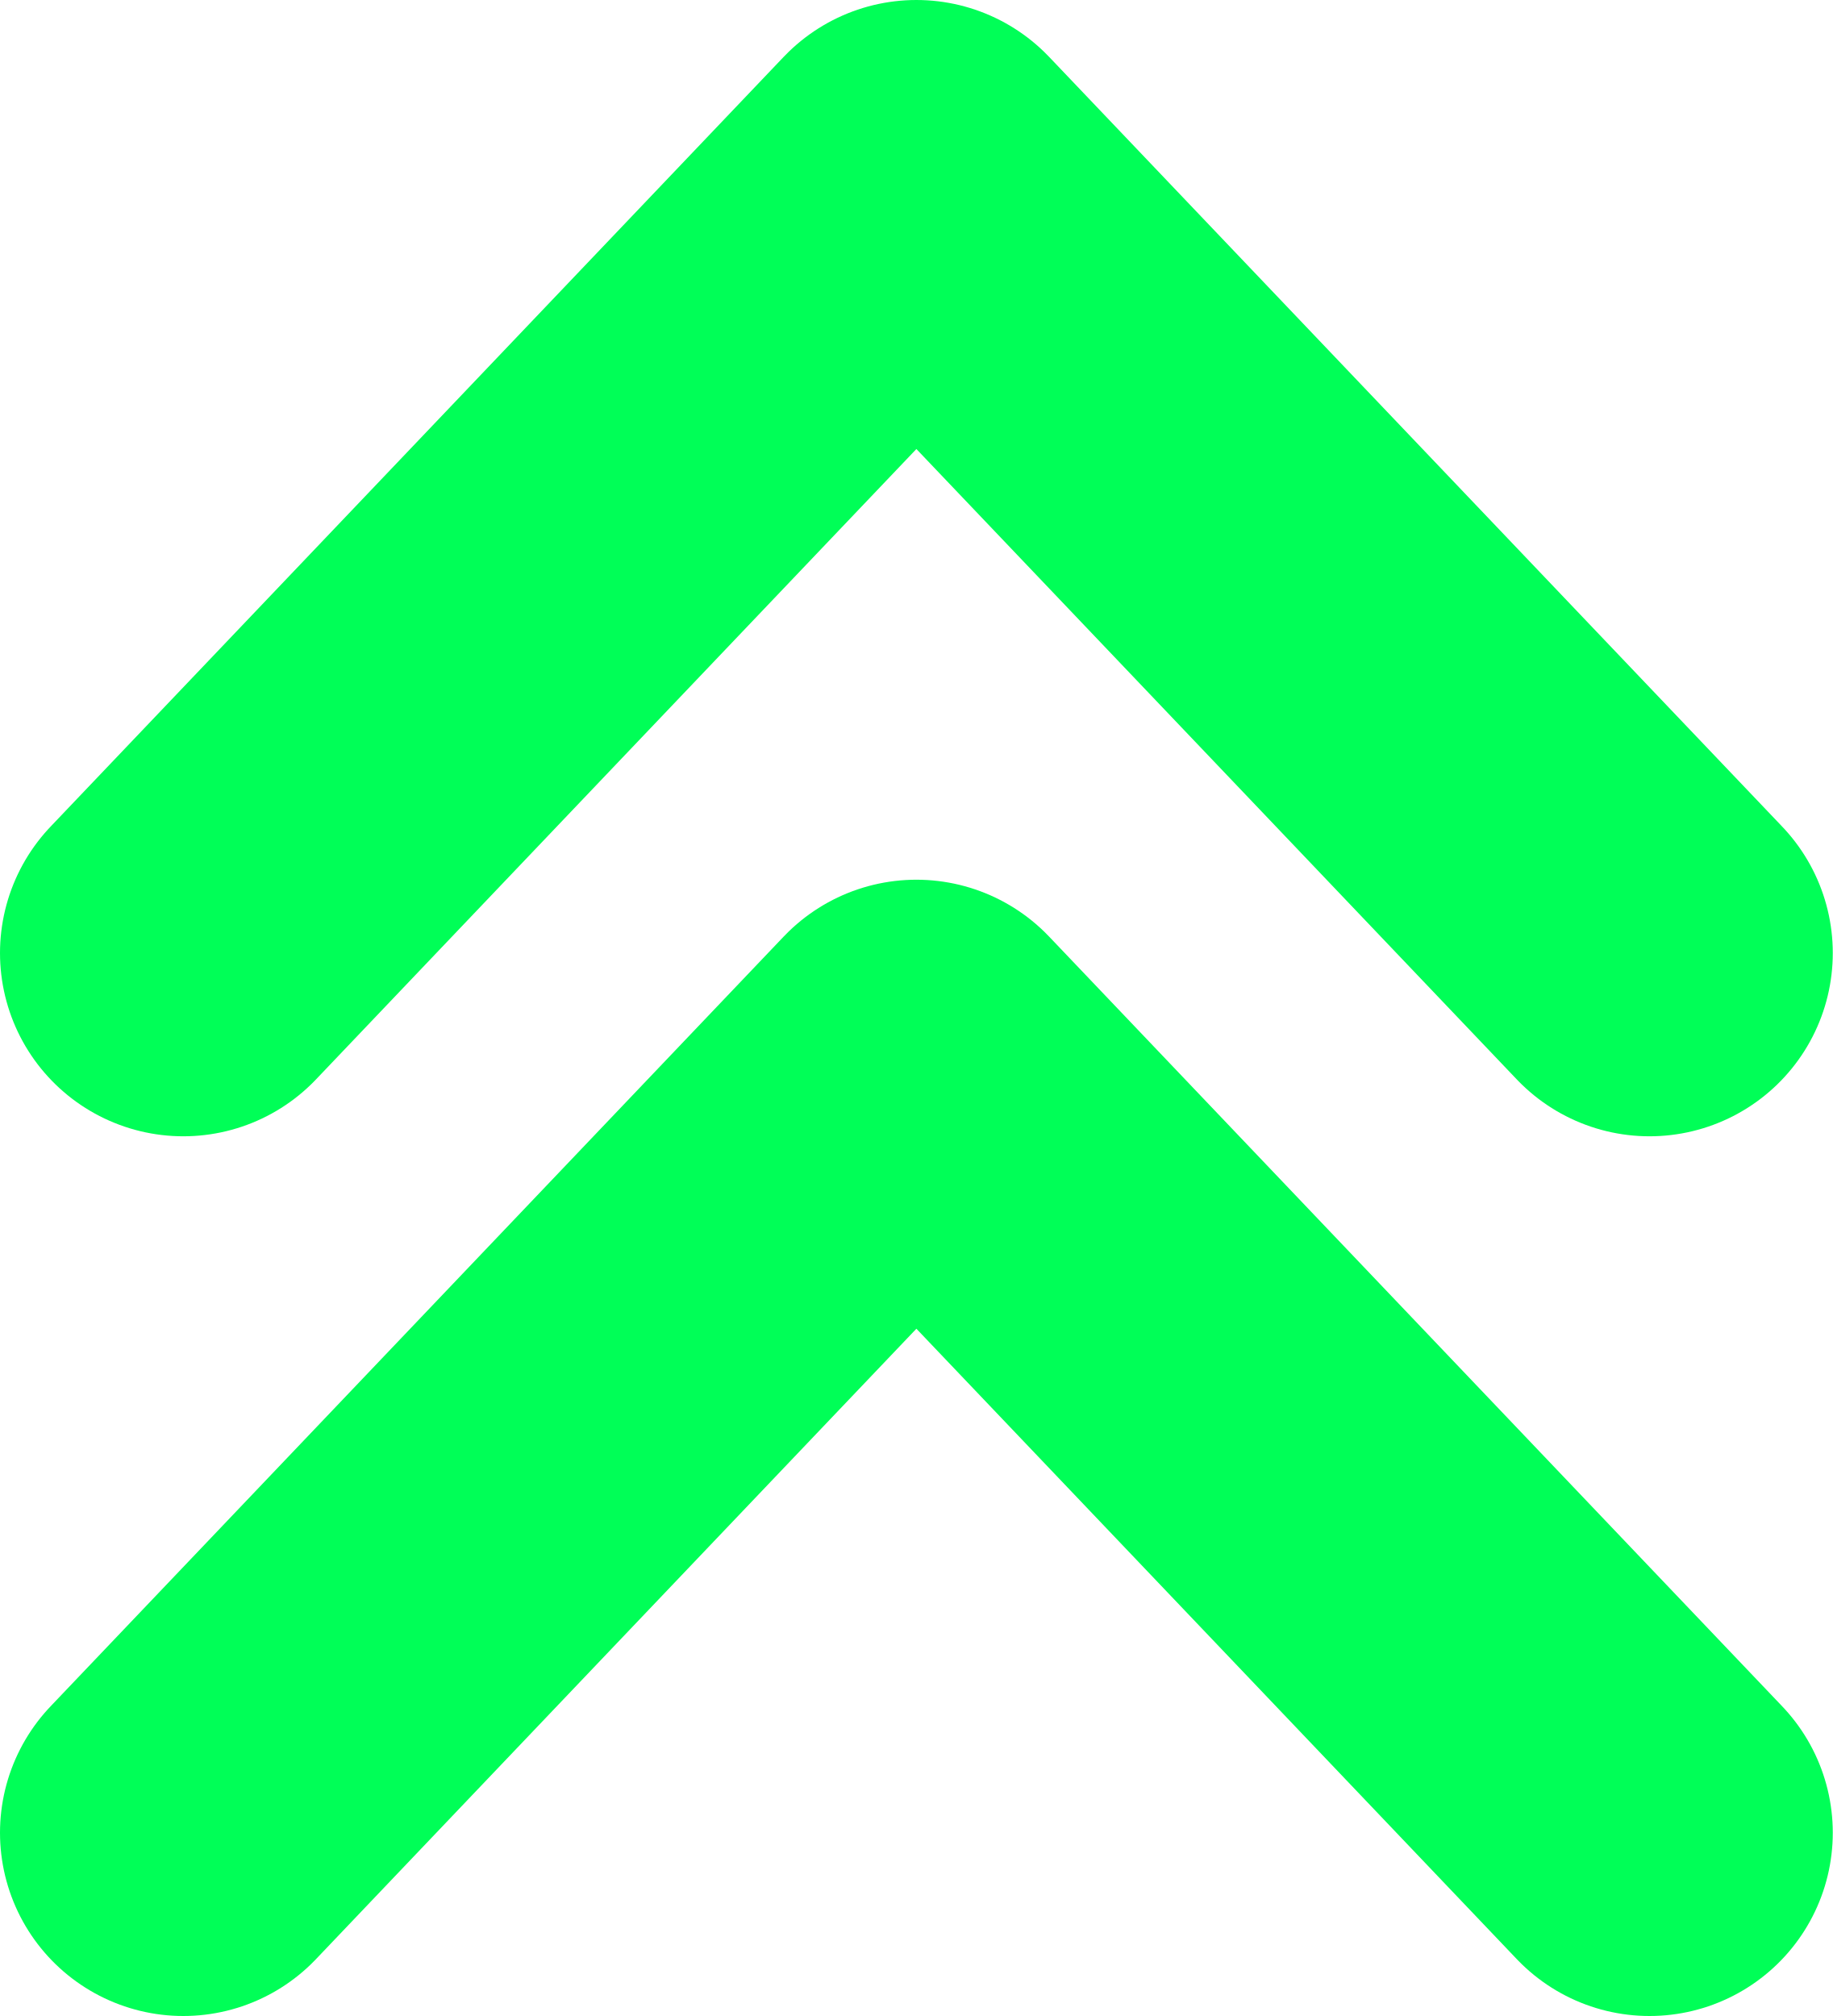
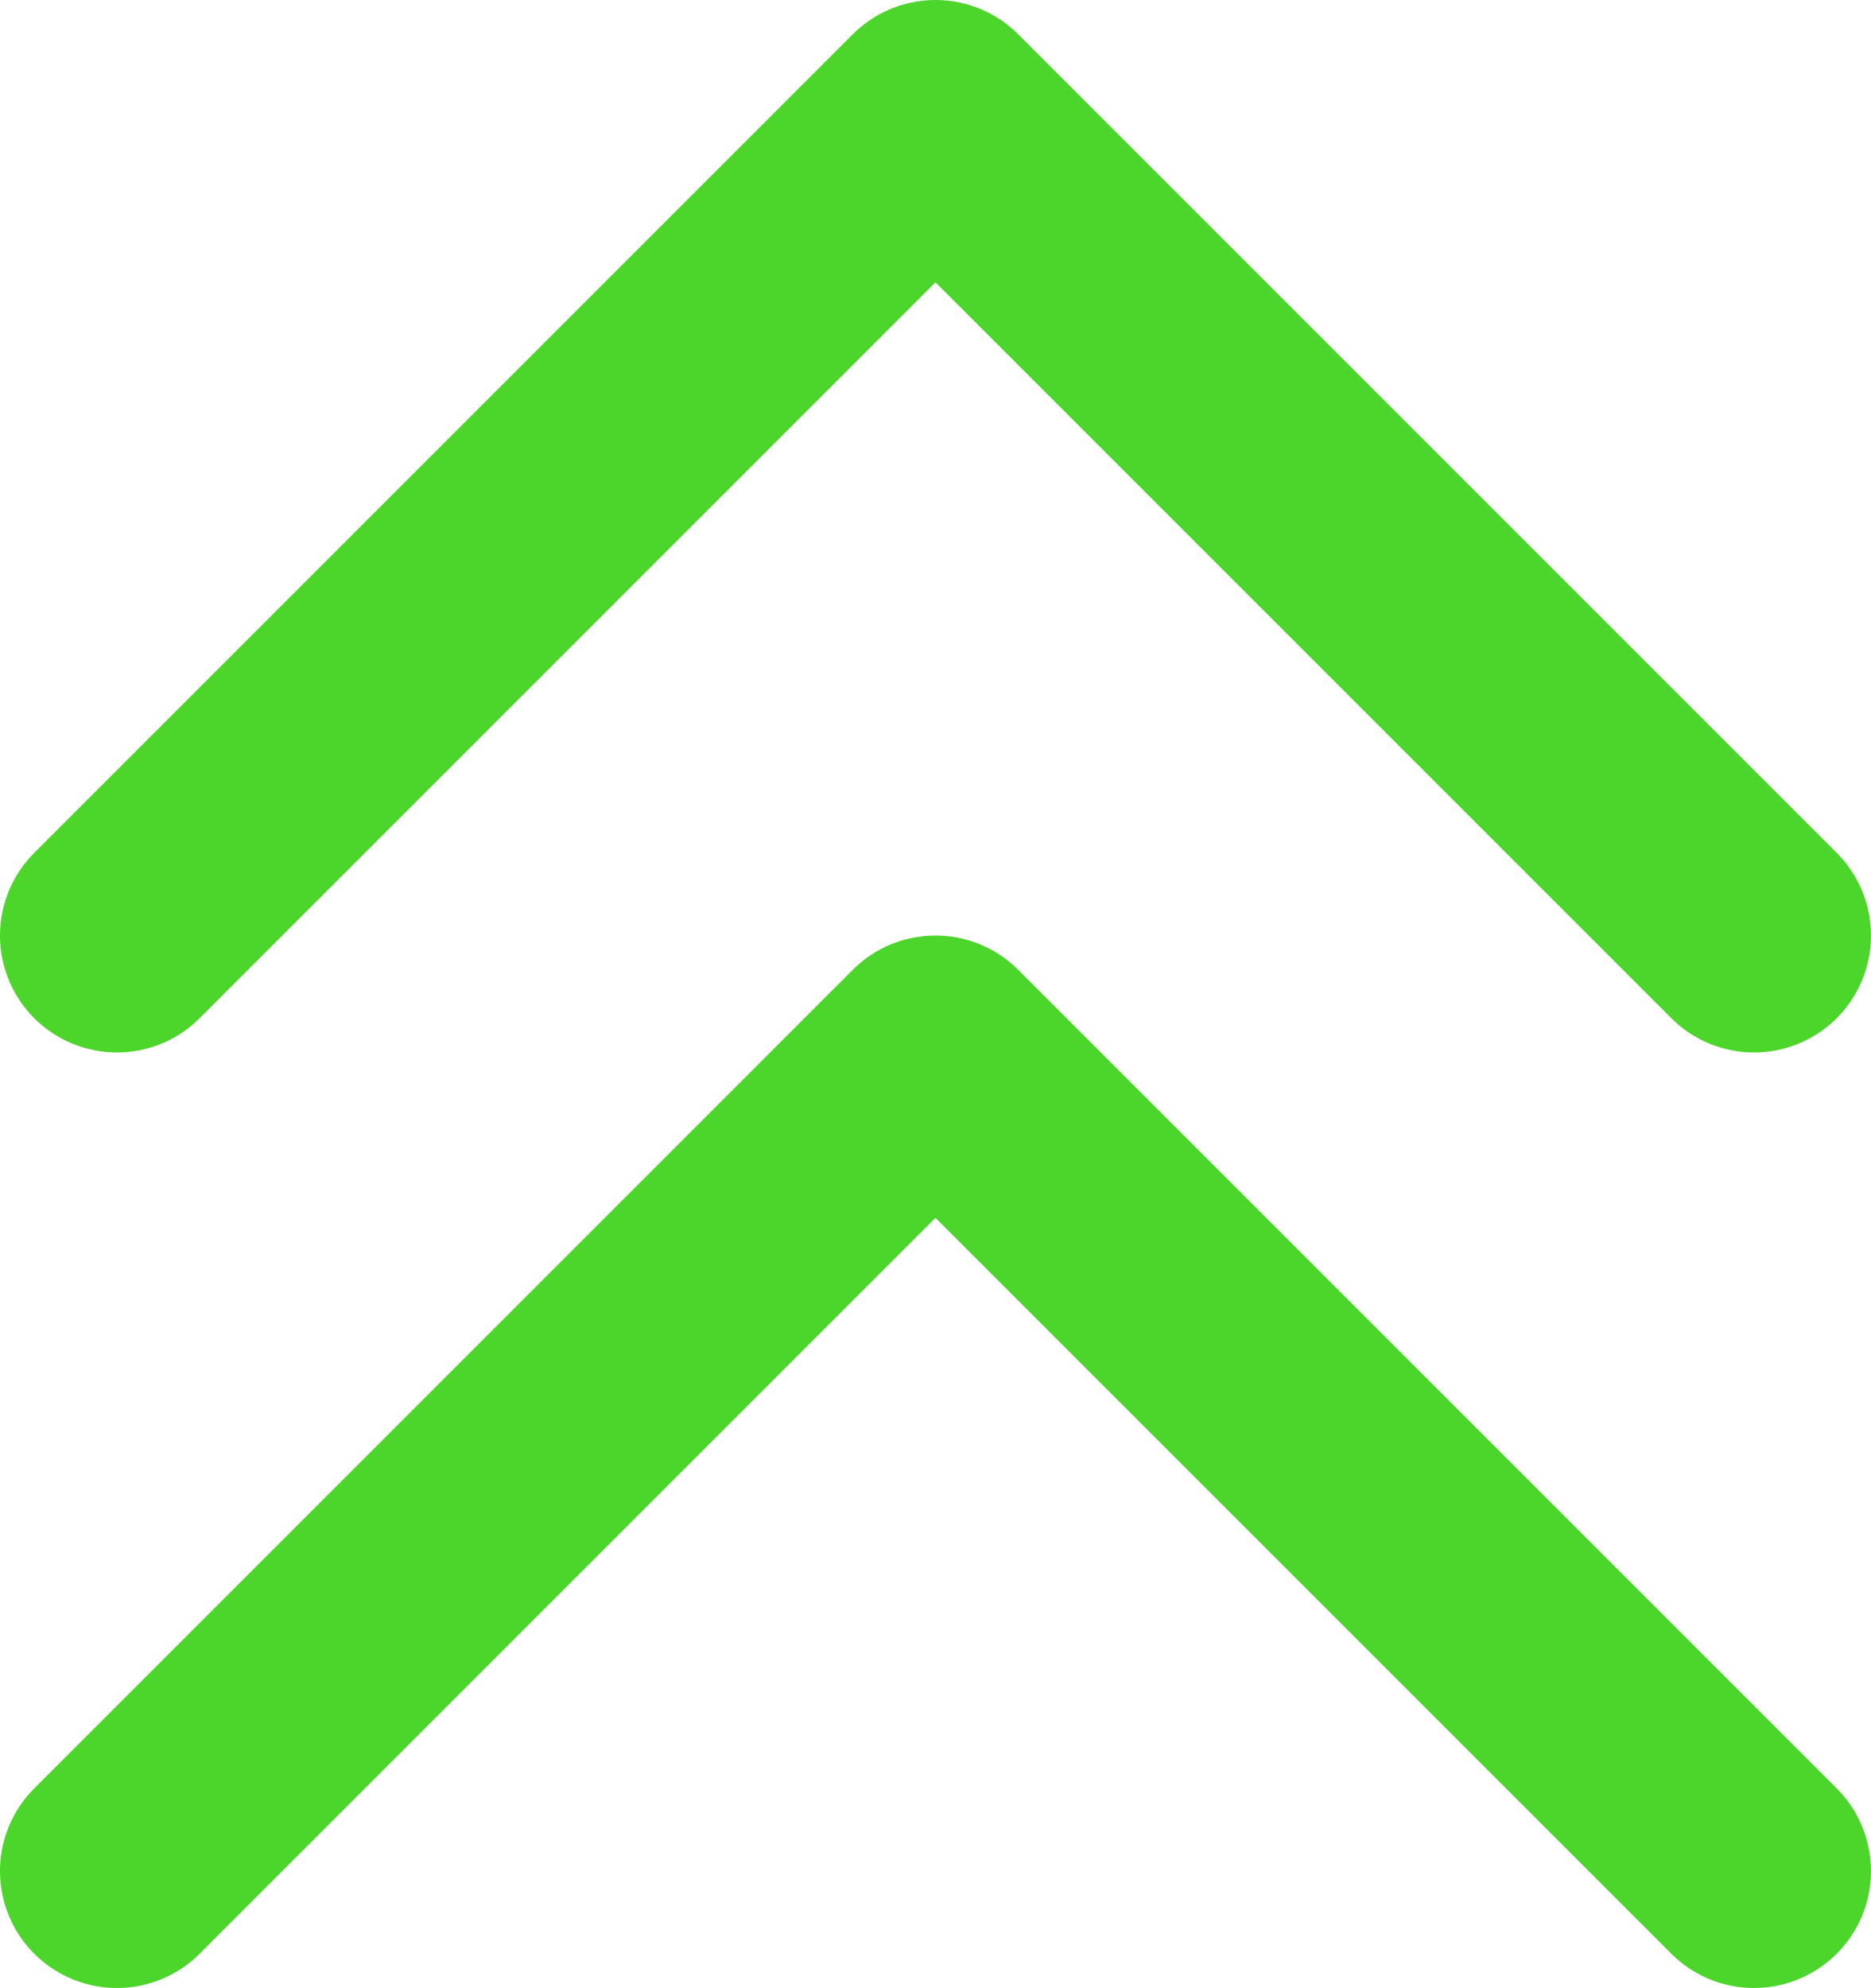
- <svg xmlns="http://www.w3.org/2000/svg" width="10" height="11" viewBox="0 0 10 11" fill="none">
-   <path d="M1 5.2L5 1L9 5.2M1 10L5 5.8L9 10" stroke="#00FF57" stroke-width="2" stroke-linecap="round" stroke-linejoin="round" />
+ <svg xmlns="http://www.w3.org/2000/svg" width="16" height="17" viewBox="0 0 16 17" fill="none">
+   <path d="M1 8L8 1L15 8M1 16L8 9L15 16" stroke="#4CD62B" stroke-width="2" stroke-linecap="round" stroke-linejoin="round" />
</svg>
